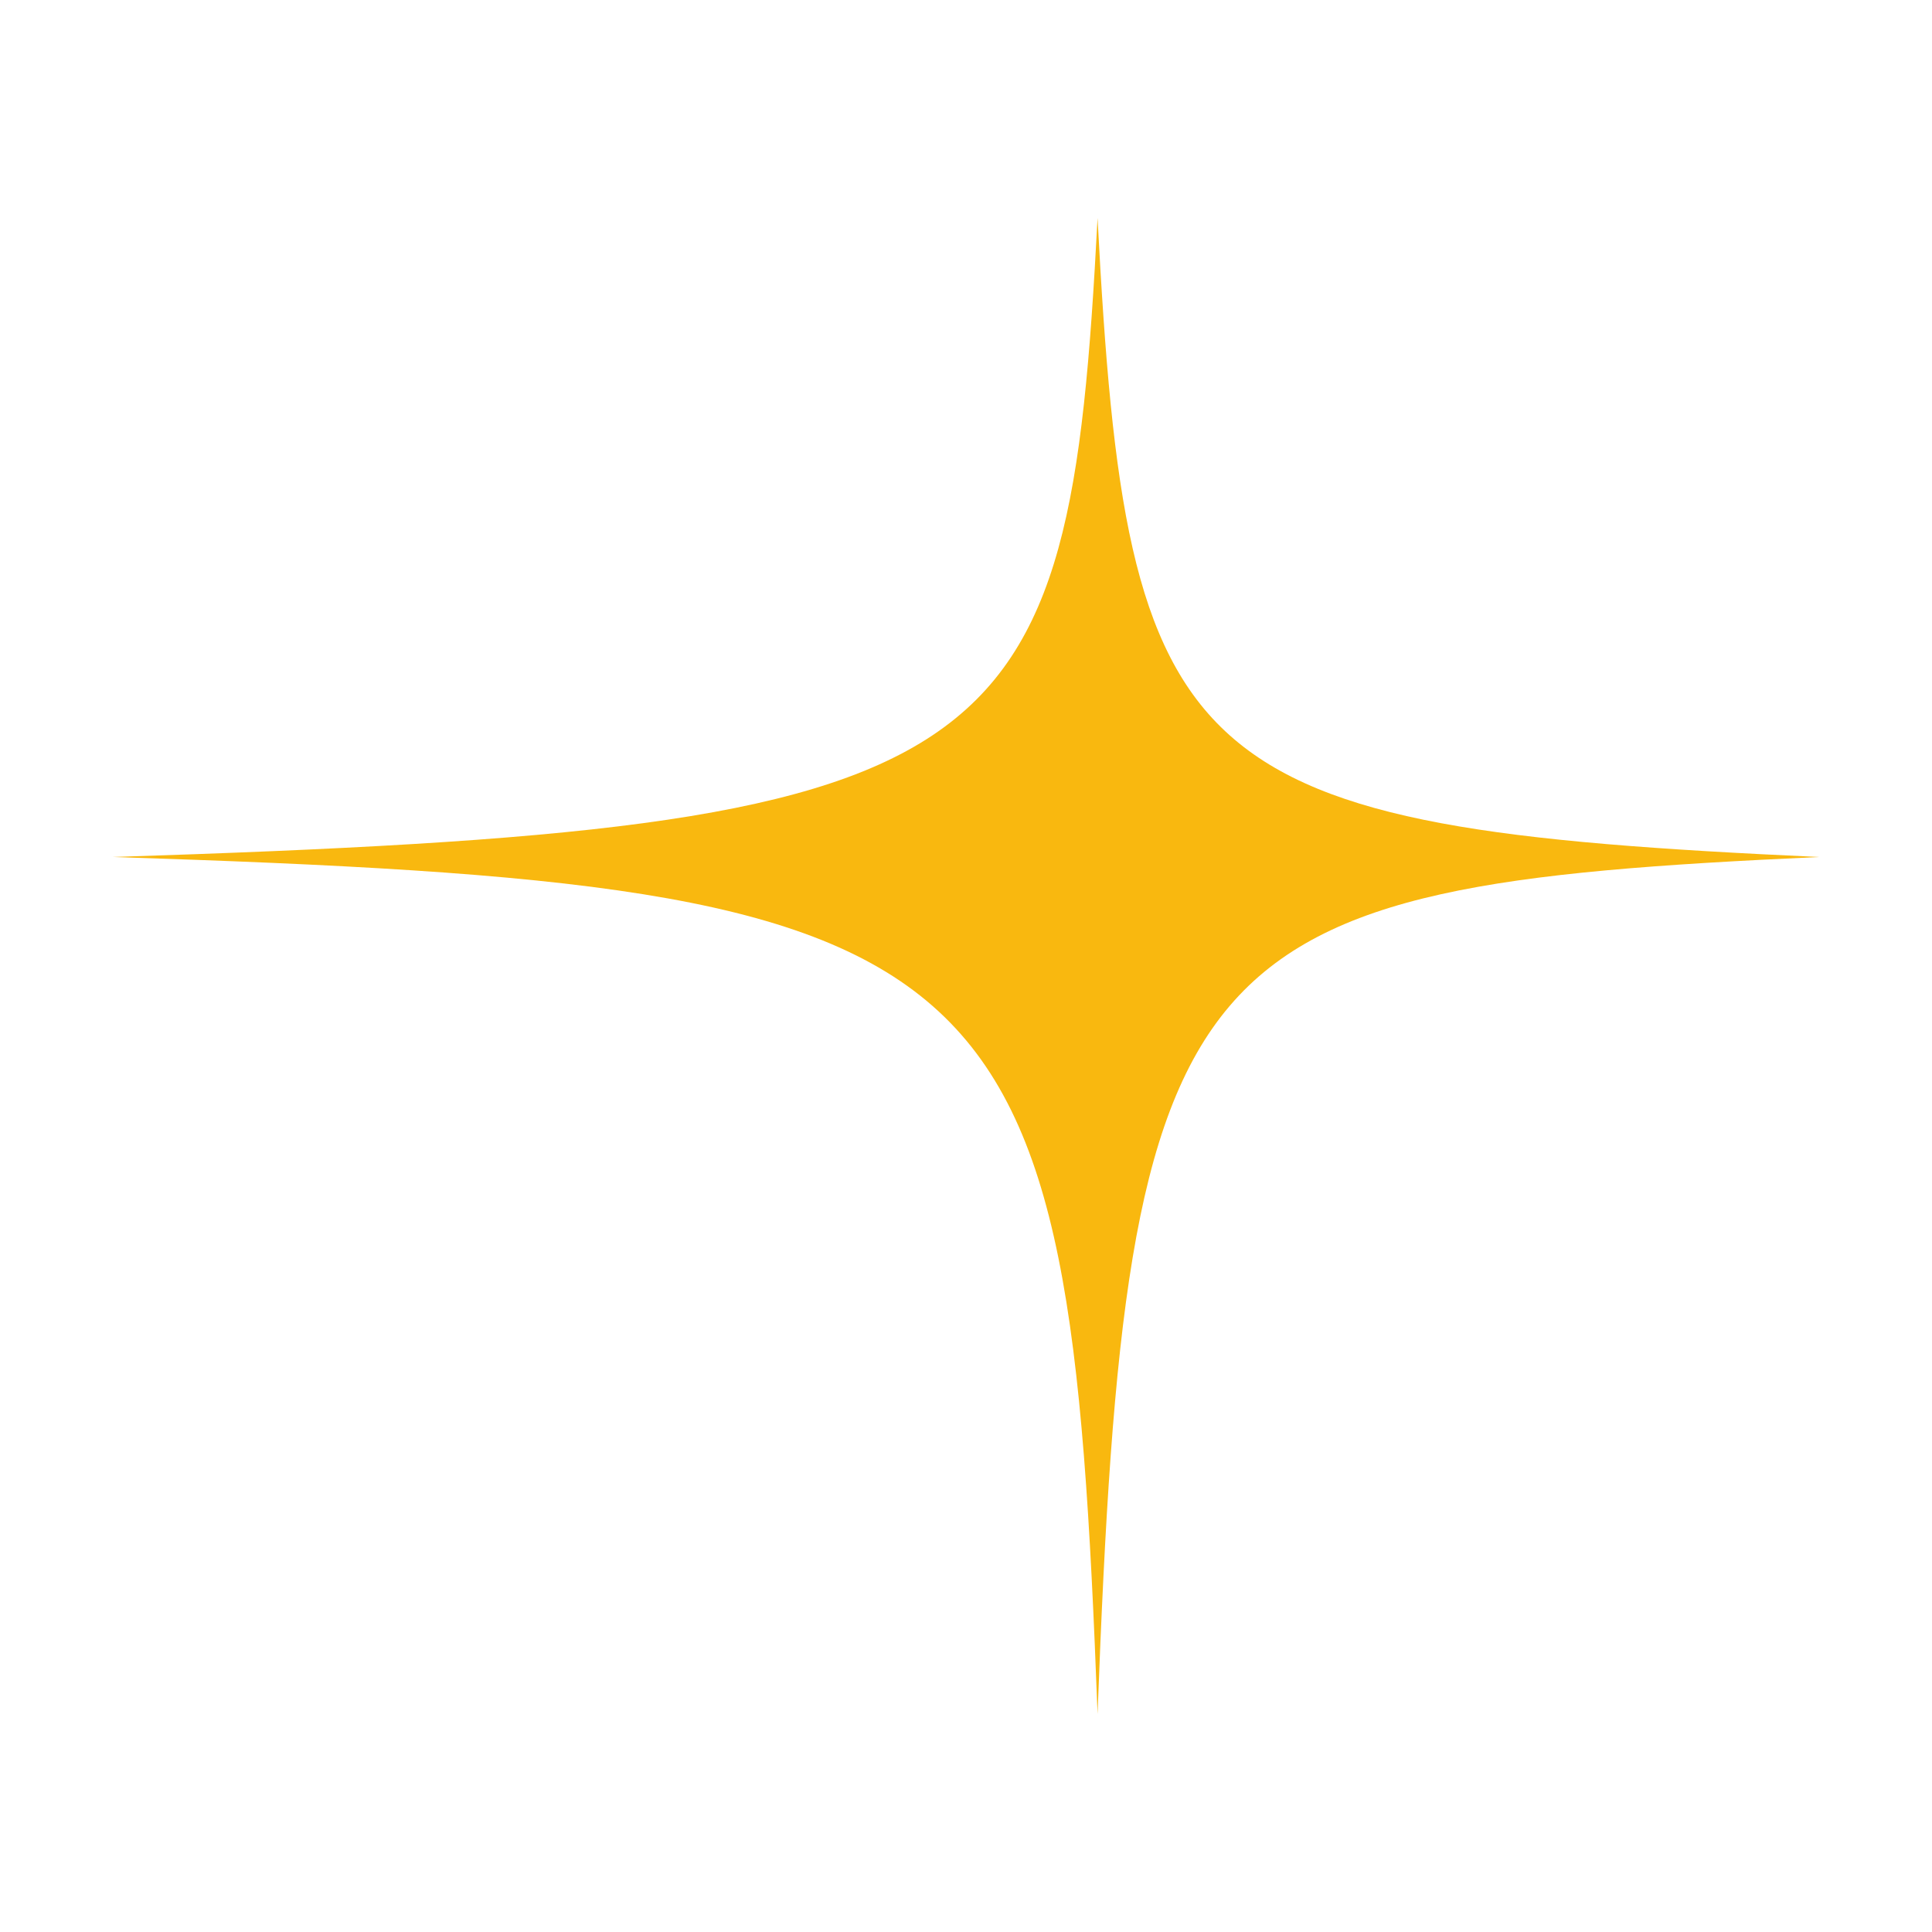
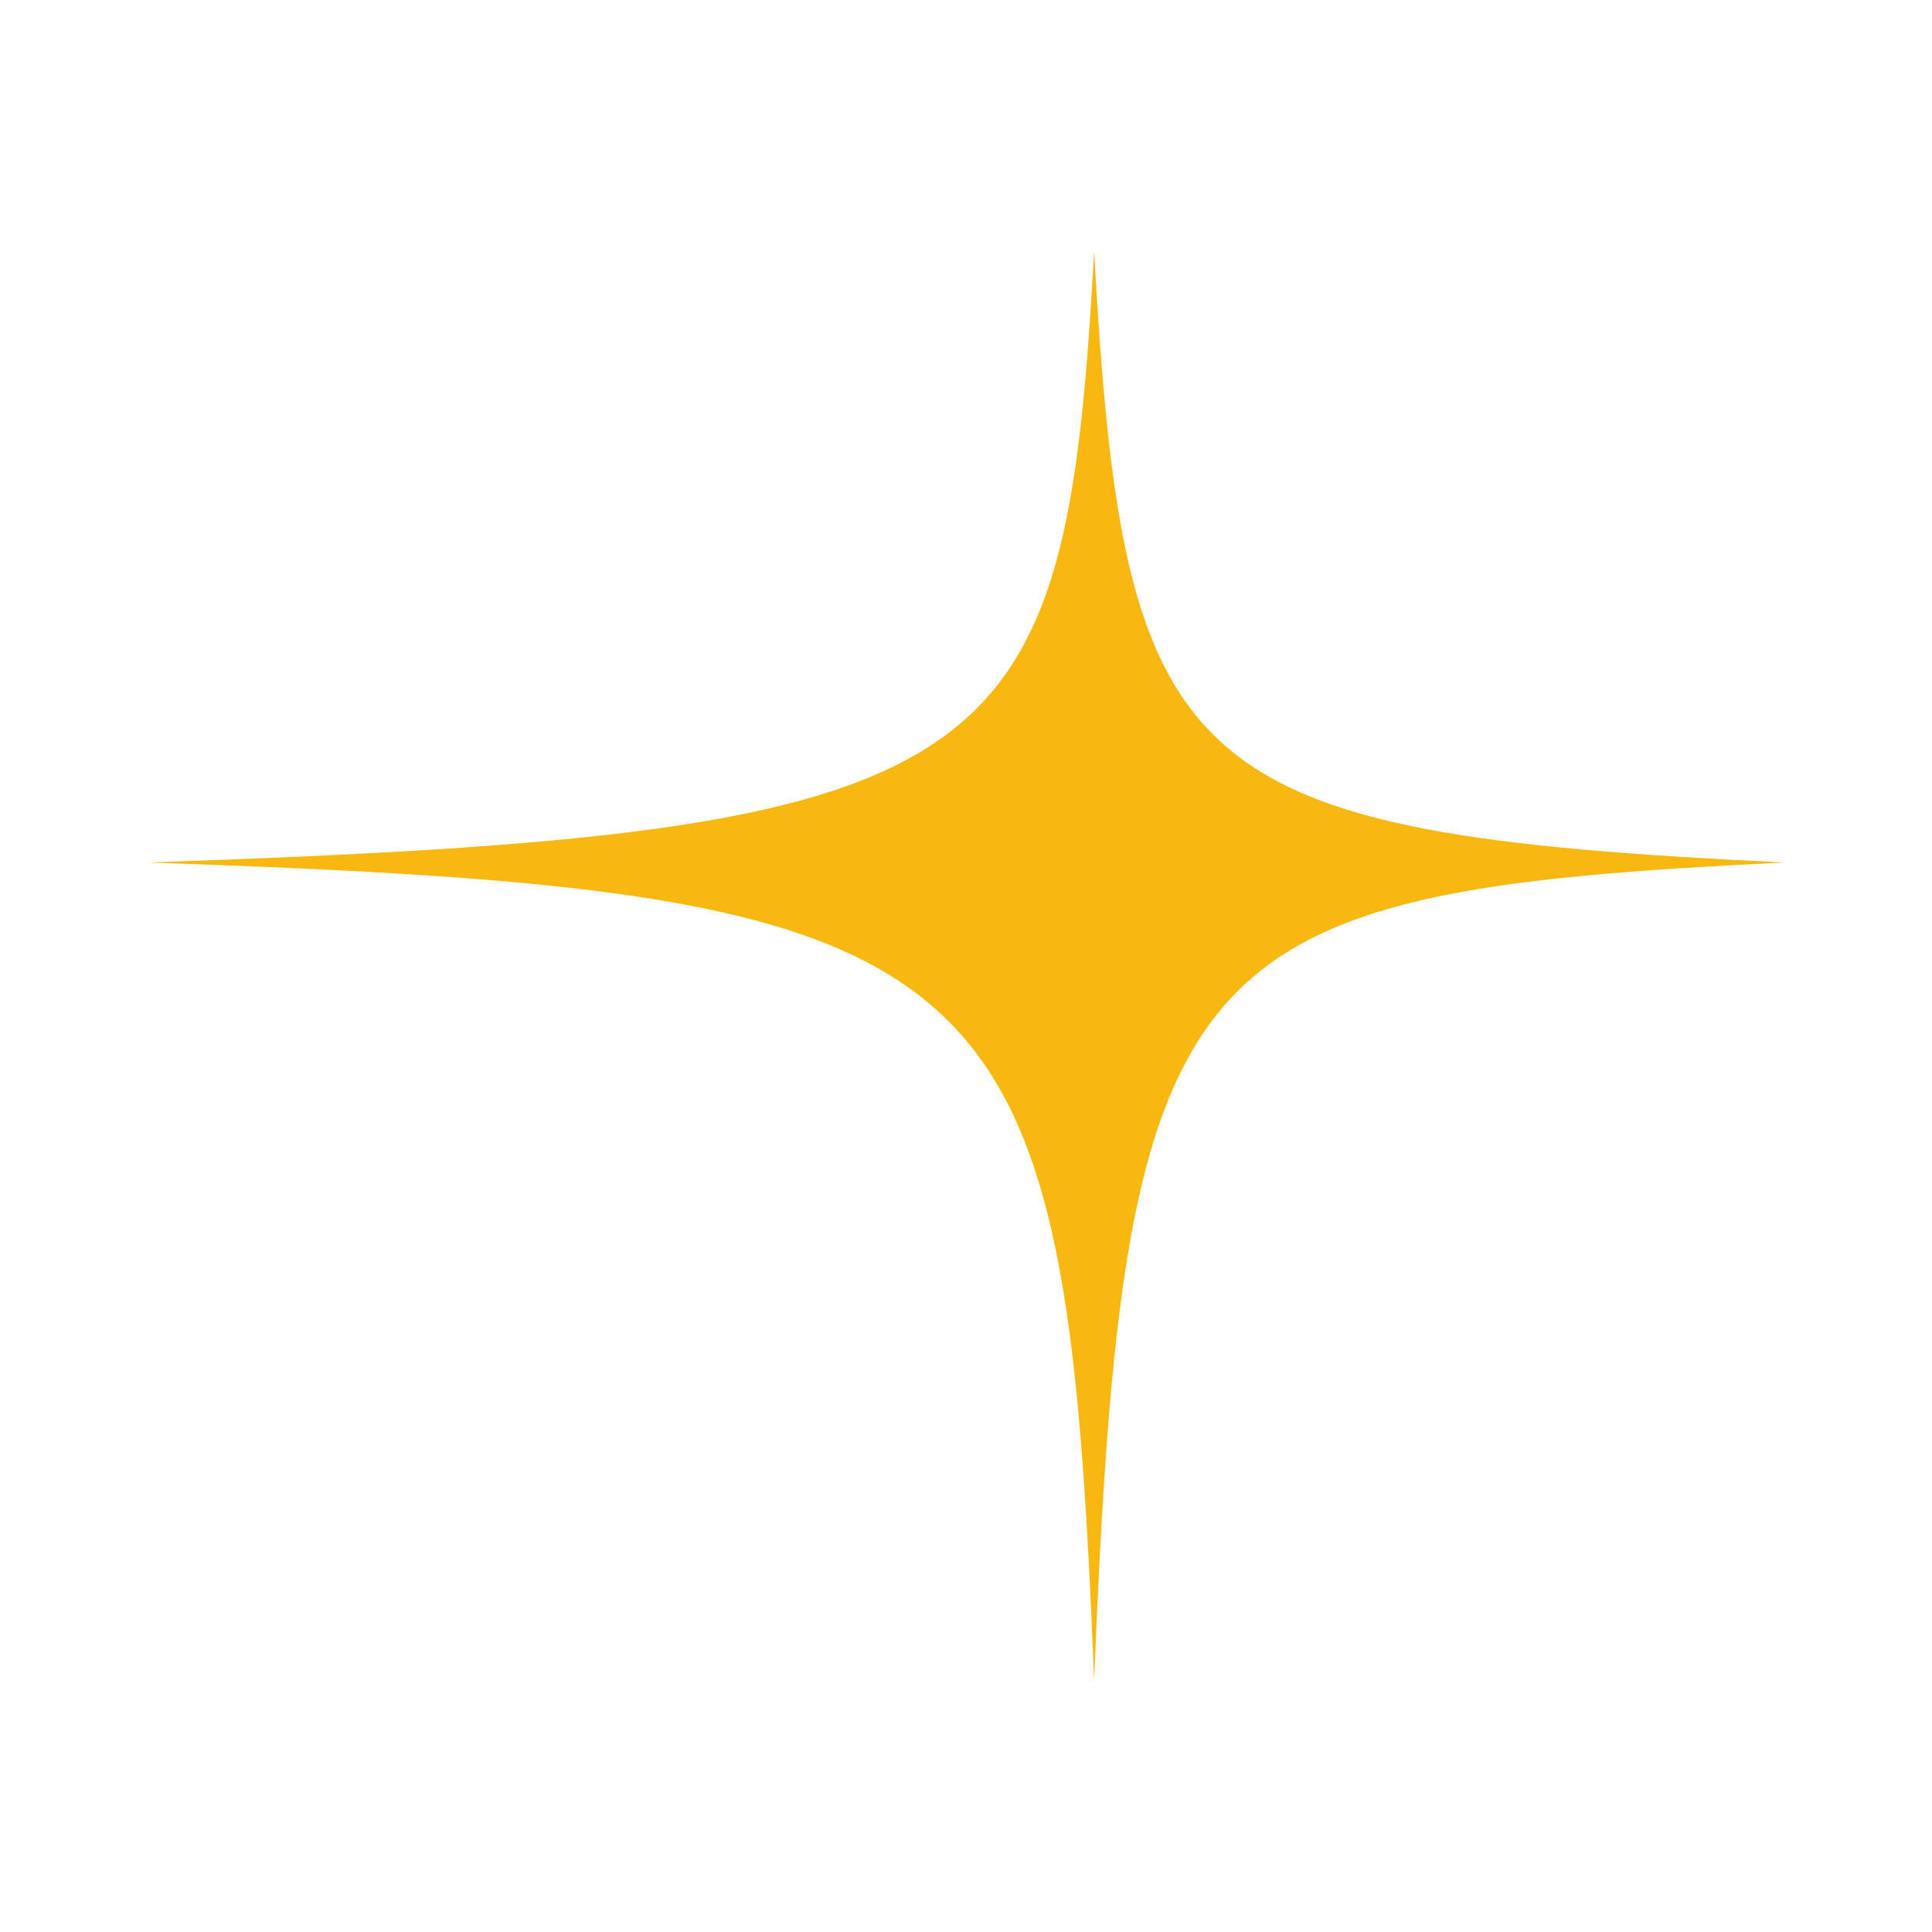
- <svg xmlns="http://www.w3.org/2000/svg" viewBox="728 100 514 514" width="512" height="512">
-   <path d="M1020,158 C1027.7,306 1042,320.3 1212,328 C1042,335.7 1027.7,350 1020,556 C1012.3,350 998,335.7 758,328 C998,320.3 1012.3,306 1020,158 Z" fill="#f9b80f" />
+ <svg xmlns="http://www.w3.org/2000/svg" viewBox="230 163 392 392" width="512" height="512">
+   <path d="M452,214 C457.95,321 469,332.05 592,338 C469,343.95 457.95,355 452,504 C446.05,355 435,343.95 260,338 C435,332.05 446.05,321 452,214 Z" fill="#f9b80f" />
</svg>
